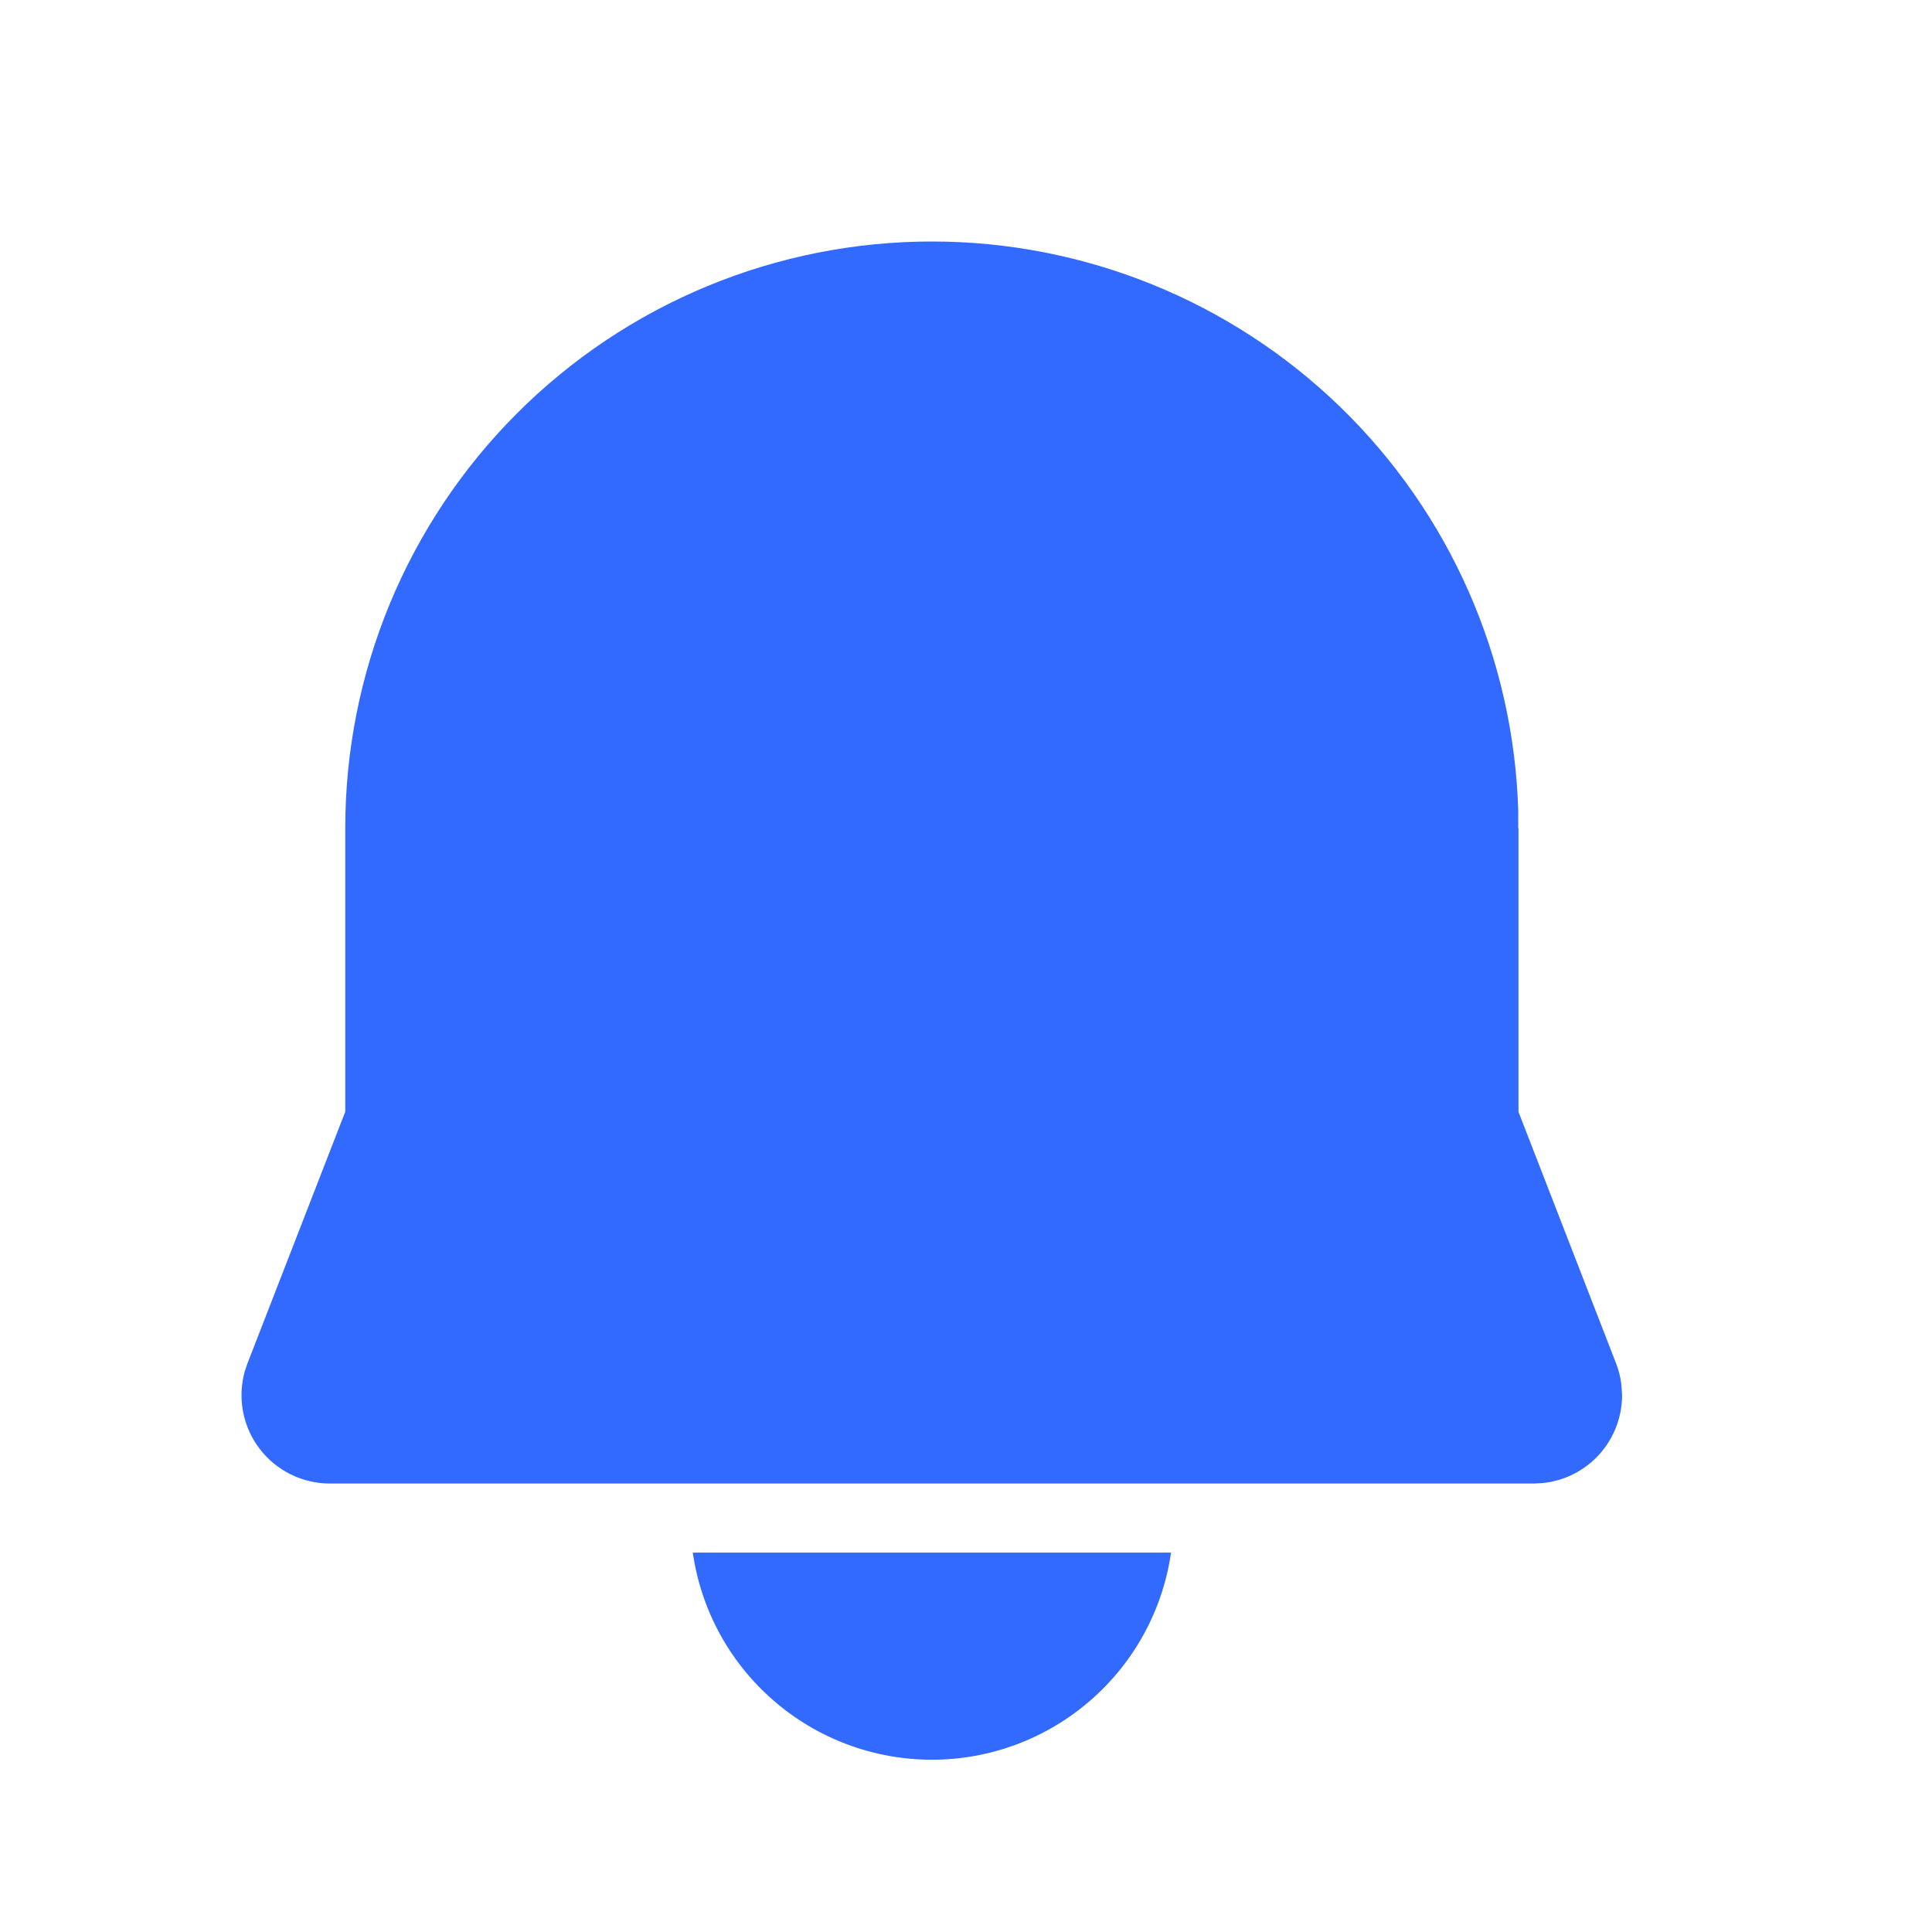
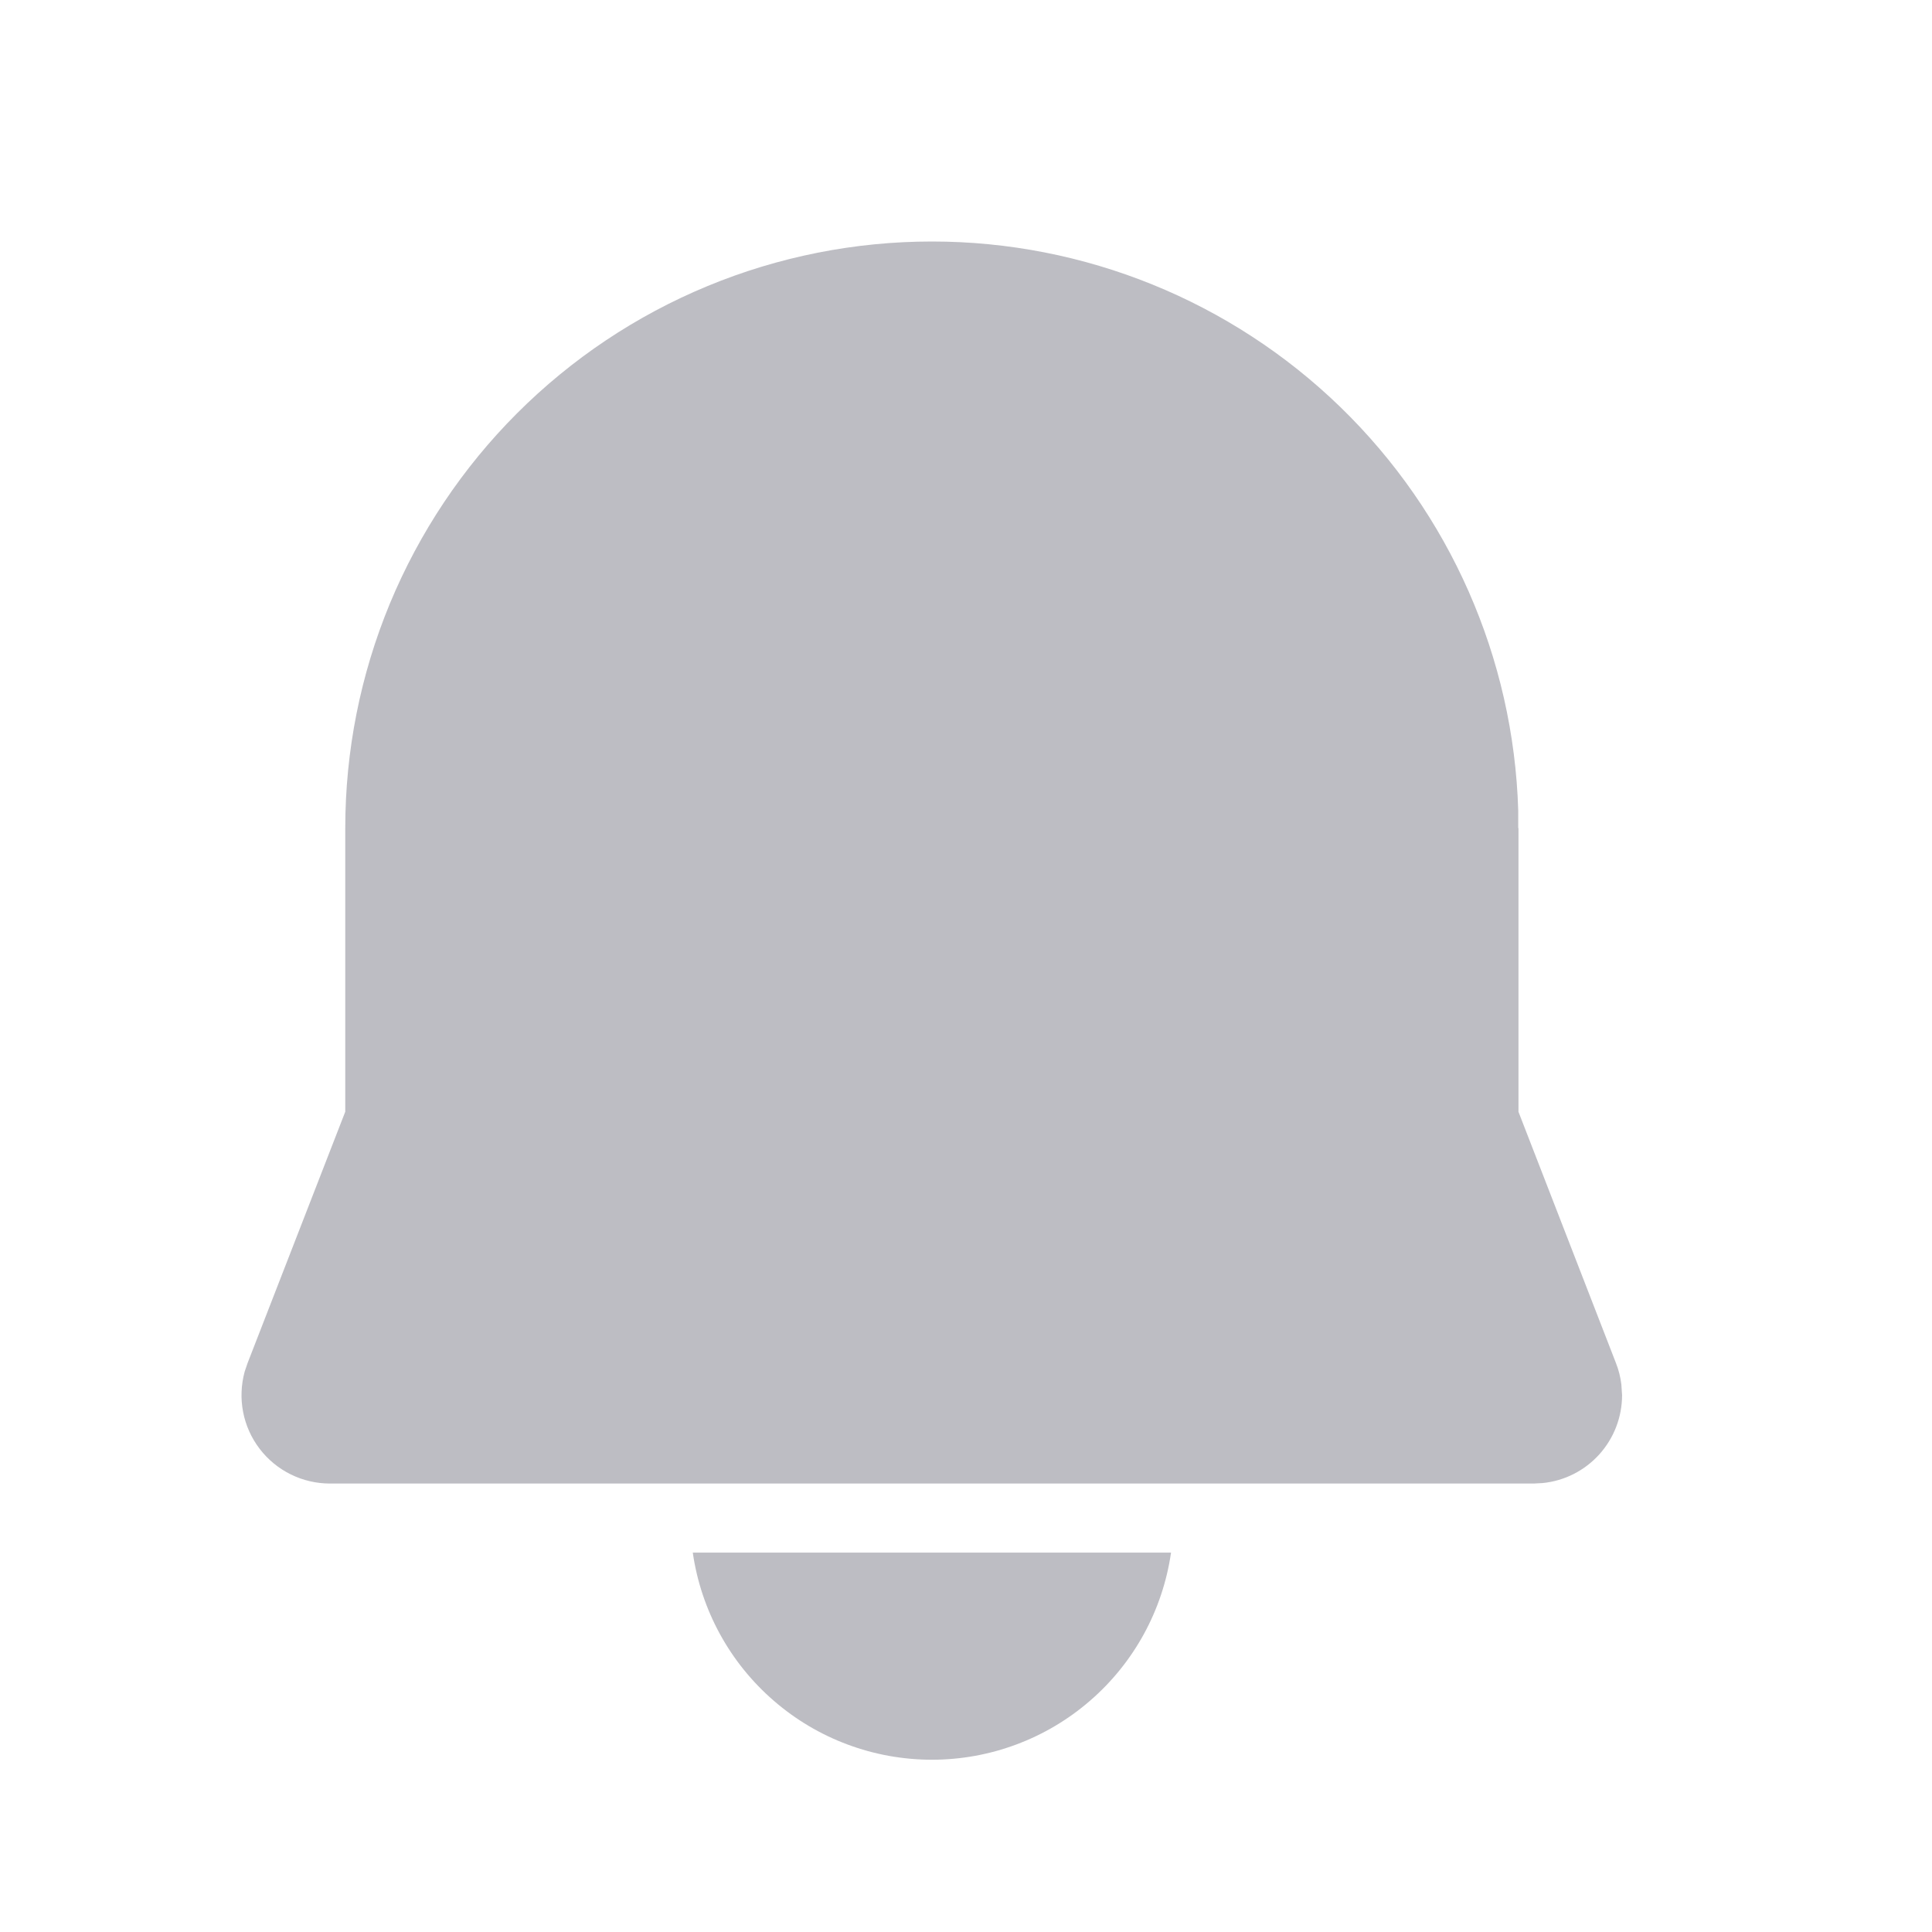
<svg xmlns="http://www.w3.org/2000/svg" width="24" height="24" viewBox="0 0 24 24" fill="none">
-   <path d="M14.547 19.287C14.444 20.002 14.087 20.655 13.541 21.127C12.996 21.6 12.298 21.86 11.577 21.86C10.855 21.86 10.157 21.6 9.612 21.127C9.066 20.655 8.709 20.002 8.606 19.287H14.547ZM11.577 3C13.471 3 15.291 3.738 16.651 5.057C18.011 6.377 18.803 8.174 18.86 10.068V10.287H18.863V13.811L20.075 16.935C20.108 17.019 20.13 17.107 20.141 17.197L20.15 17.331C20.15 17.603 20.049 17.865 19.867 18.067C19.685 18.269 19.434 18.396 19.164 18.423L19.053 18.429H4.098C3.929 18.429 3.762 18.39 3.611 18.315C3.459 18.24 3.327 18.131 3.225 17.997C3.122 17.862 3.052 17.706 3.02 17.54C2.988 17.374 2.995 17.203 3.039 17.04L3.075 16.934L4.289 13.81V10.287C4.289 9.33 4.477 8.383 4.843 7.498C5.21 6.614 5.746 5.811 6.423 5.134C7.1 4.457 7.903 3.92 8.788 3.554C9.672 3.188 10.62 3 11.577 3Z" fill="#3269FF" />
+   <path d="M14.547 19.287C14.444 20.002 14.087 20.655 13.541 21.127C12.996 21.6 12.298 21.86 11.577 21.86C10.855 21.86 10.157 21.6 9.612 21.127C9.066 20.655 8.709 20.002 8.606 19.287H14.547ZM11.577 3C13.471 3 15.291 3.738 16.651 5.057C18.011 6.377 18.803 8.174 18.86 10.068V10.287H18.863V13.811L20.075 16.935C20.108 17.019 20.13 17.107 20.141 17.197L20.15 17.331C20.15 17.603 20.049 17.865 19.867 18.067C19.685 18.269 19.434 18.396 19.164 18.423L19.053 18.429H4.098C3.929 18.429 3.762 18.39 3.611 18.315C3.459 18.24 3.327 18.131 3.225 17.997C3.122 17.862 3.052 17.706 3.02 17.54C2.988 17.374 2.995 17.203 3.039 17.04L3.075 16.934L4.289 13.81V10.287C4.289 9.33 4.477 8.383 4.843 7.498C5.21 6.614 5.746 5.811 6.423 5.134C7.1 4.457 7.903 3.92 8.788 3.554C9.672 3.188 10.62 3 11.577 3Z" fill="#BDBDC3" />
</svg>
